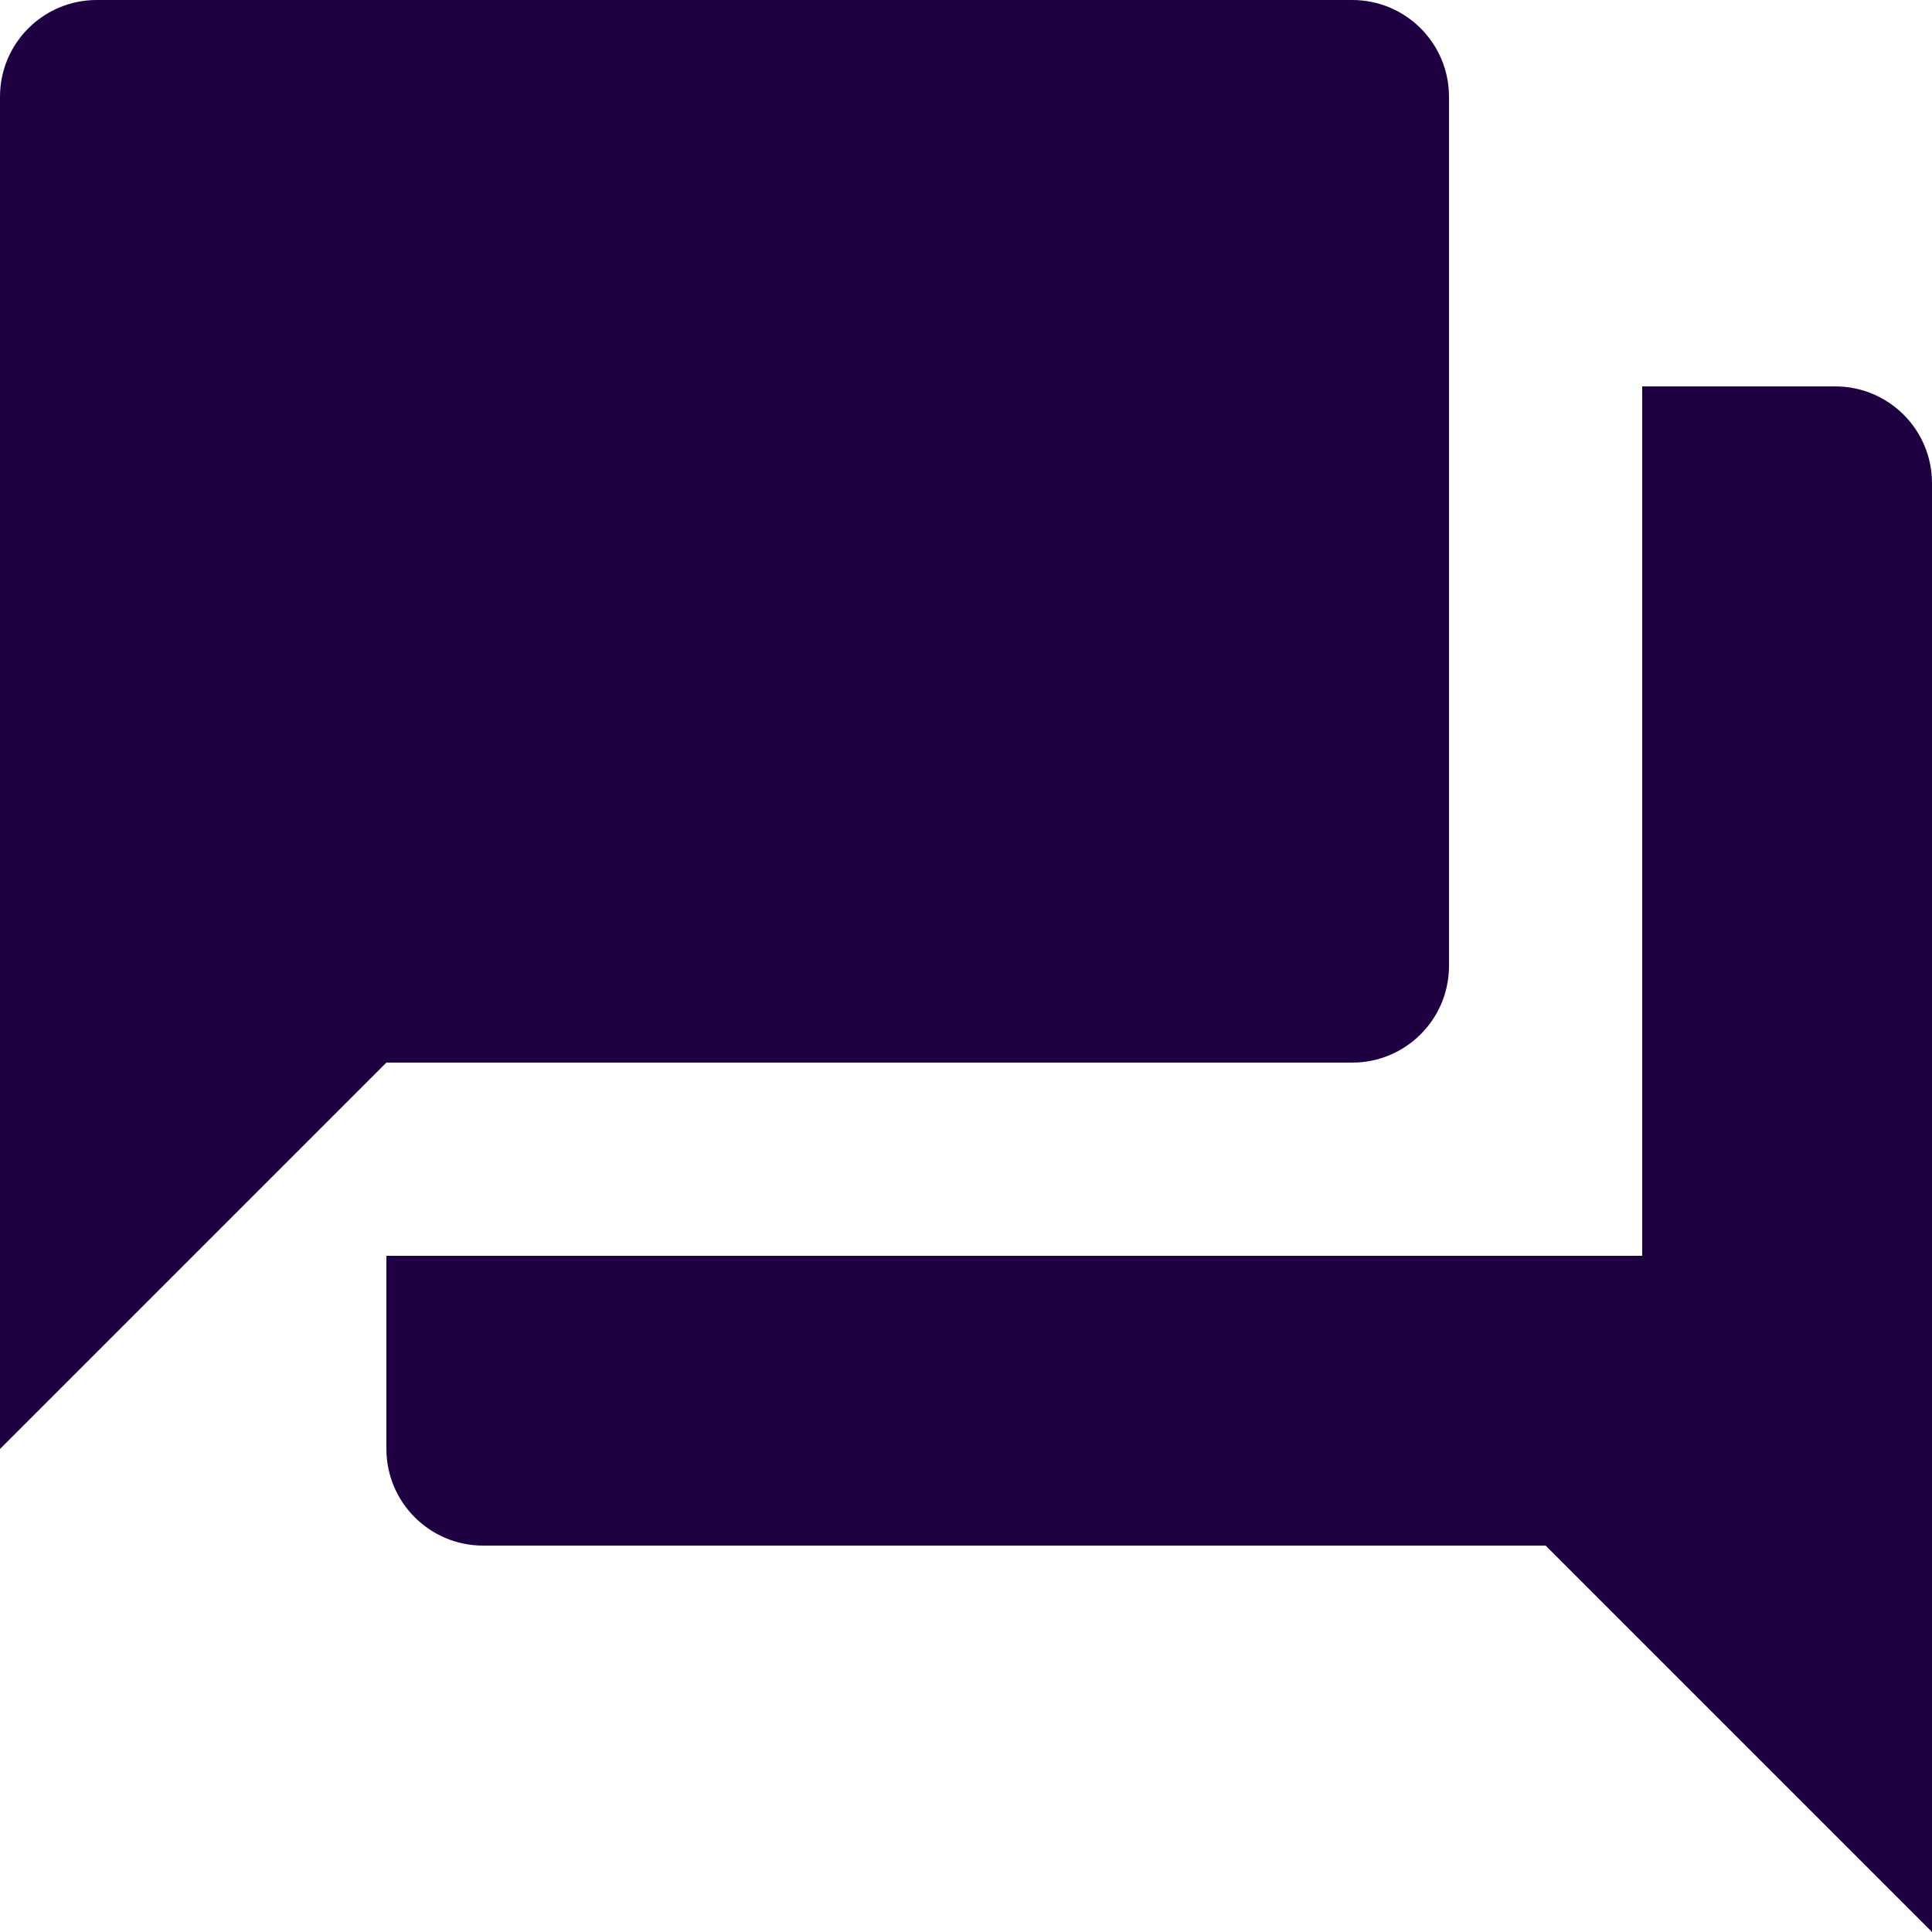
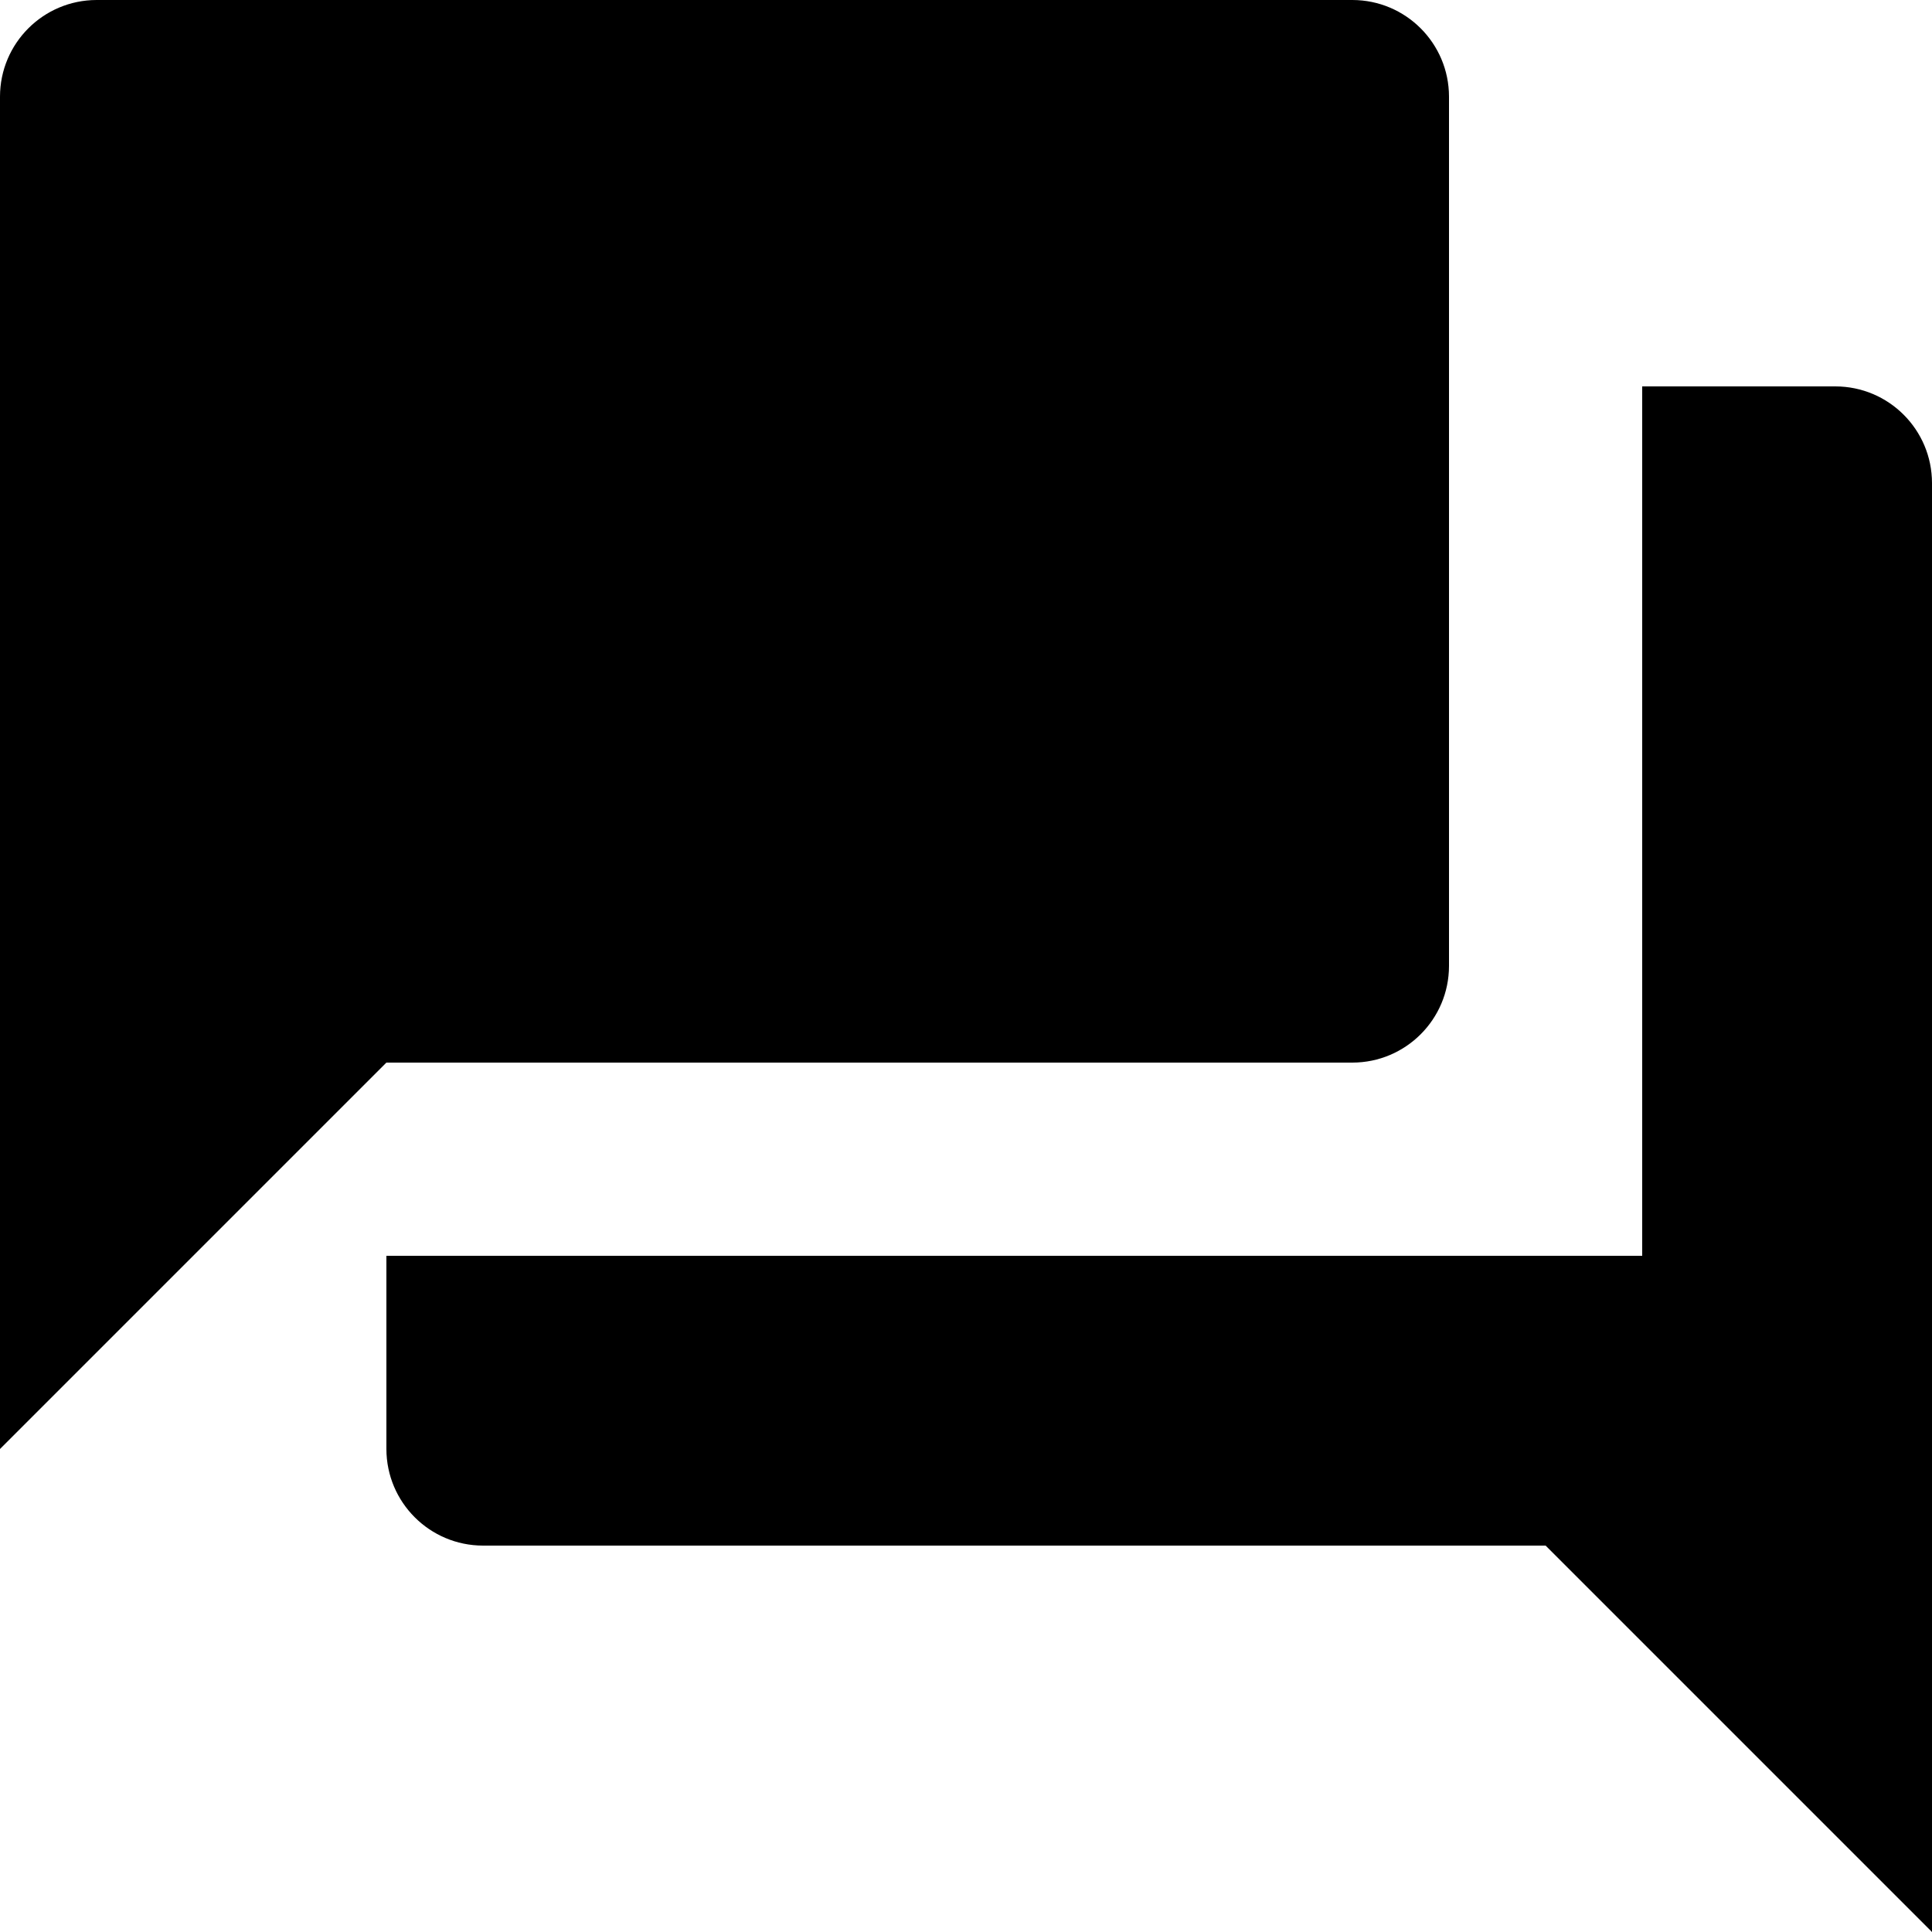
<svg xmlns="http://www.w3.org/2000/svg" viewBox="0 0 65 65">
-   <path d="M65 65L52 52H16.25A3.254 3.254 0 0 1 13 48.75v-6.5h42.25V13h6.5A3.254 3.254 0 0 1 65 16.25V65zM0 48.75V3.25A3.254 3.254 0 0 1 3.25 0H45.5a3.254 3.254 0 0 1 3.25 3.25V32.5a3.254 3.254 0 0 1-3.25 3.25H13l-13 13z" fill="#1e0042" />
+   <path d="M65 65L52 52H16.25A3.254 3.254 0 0 1 13 48.75v-6.5h42.25V13h6.5A3.254 3.254 0 0 1 65 16.25V65zM0 48.75V3.25A3.254 3.254 0 0 1 3.25 0H45.5a3.254 3.254 0 0 1 3.25 3.25V32.5a3.254 3.254 0 0 1-3.25 3.25H13l-13 13z" fill="currentColor" />
</svg>
